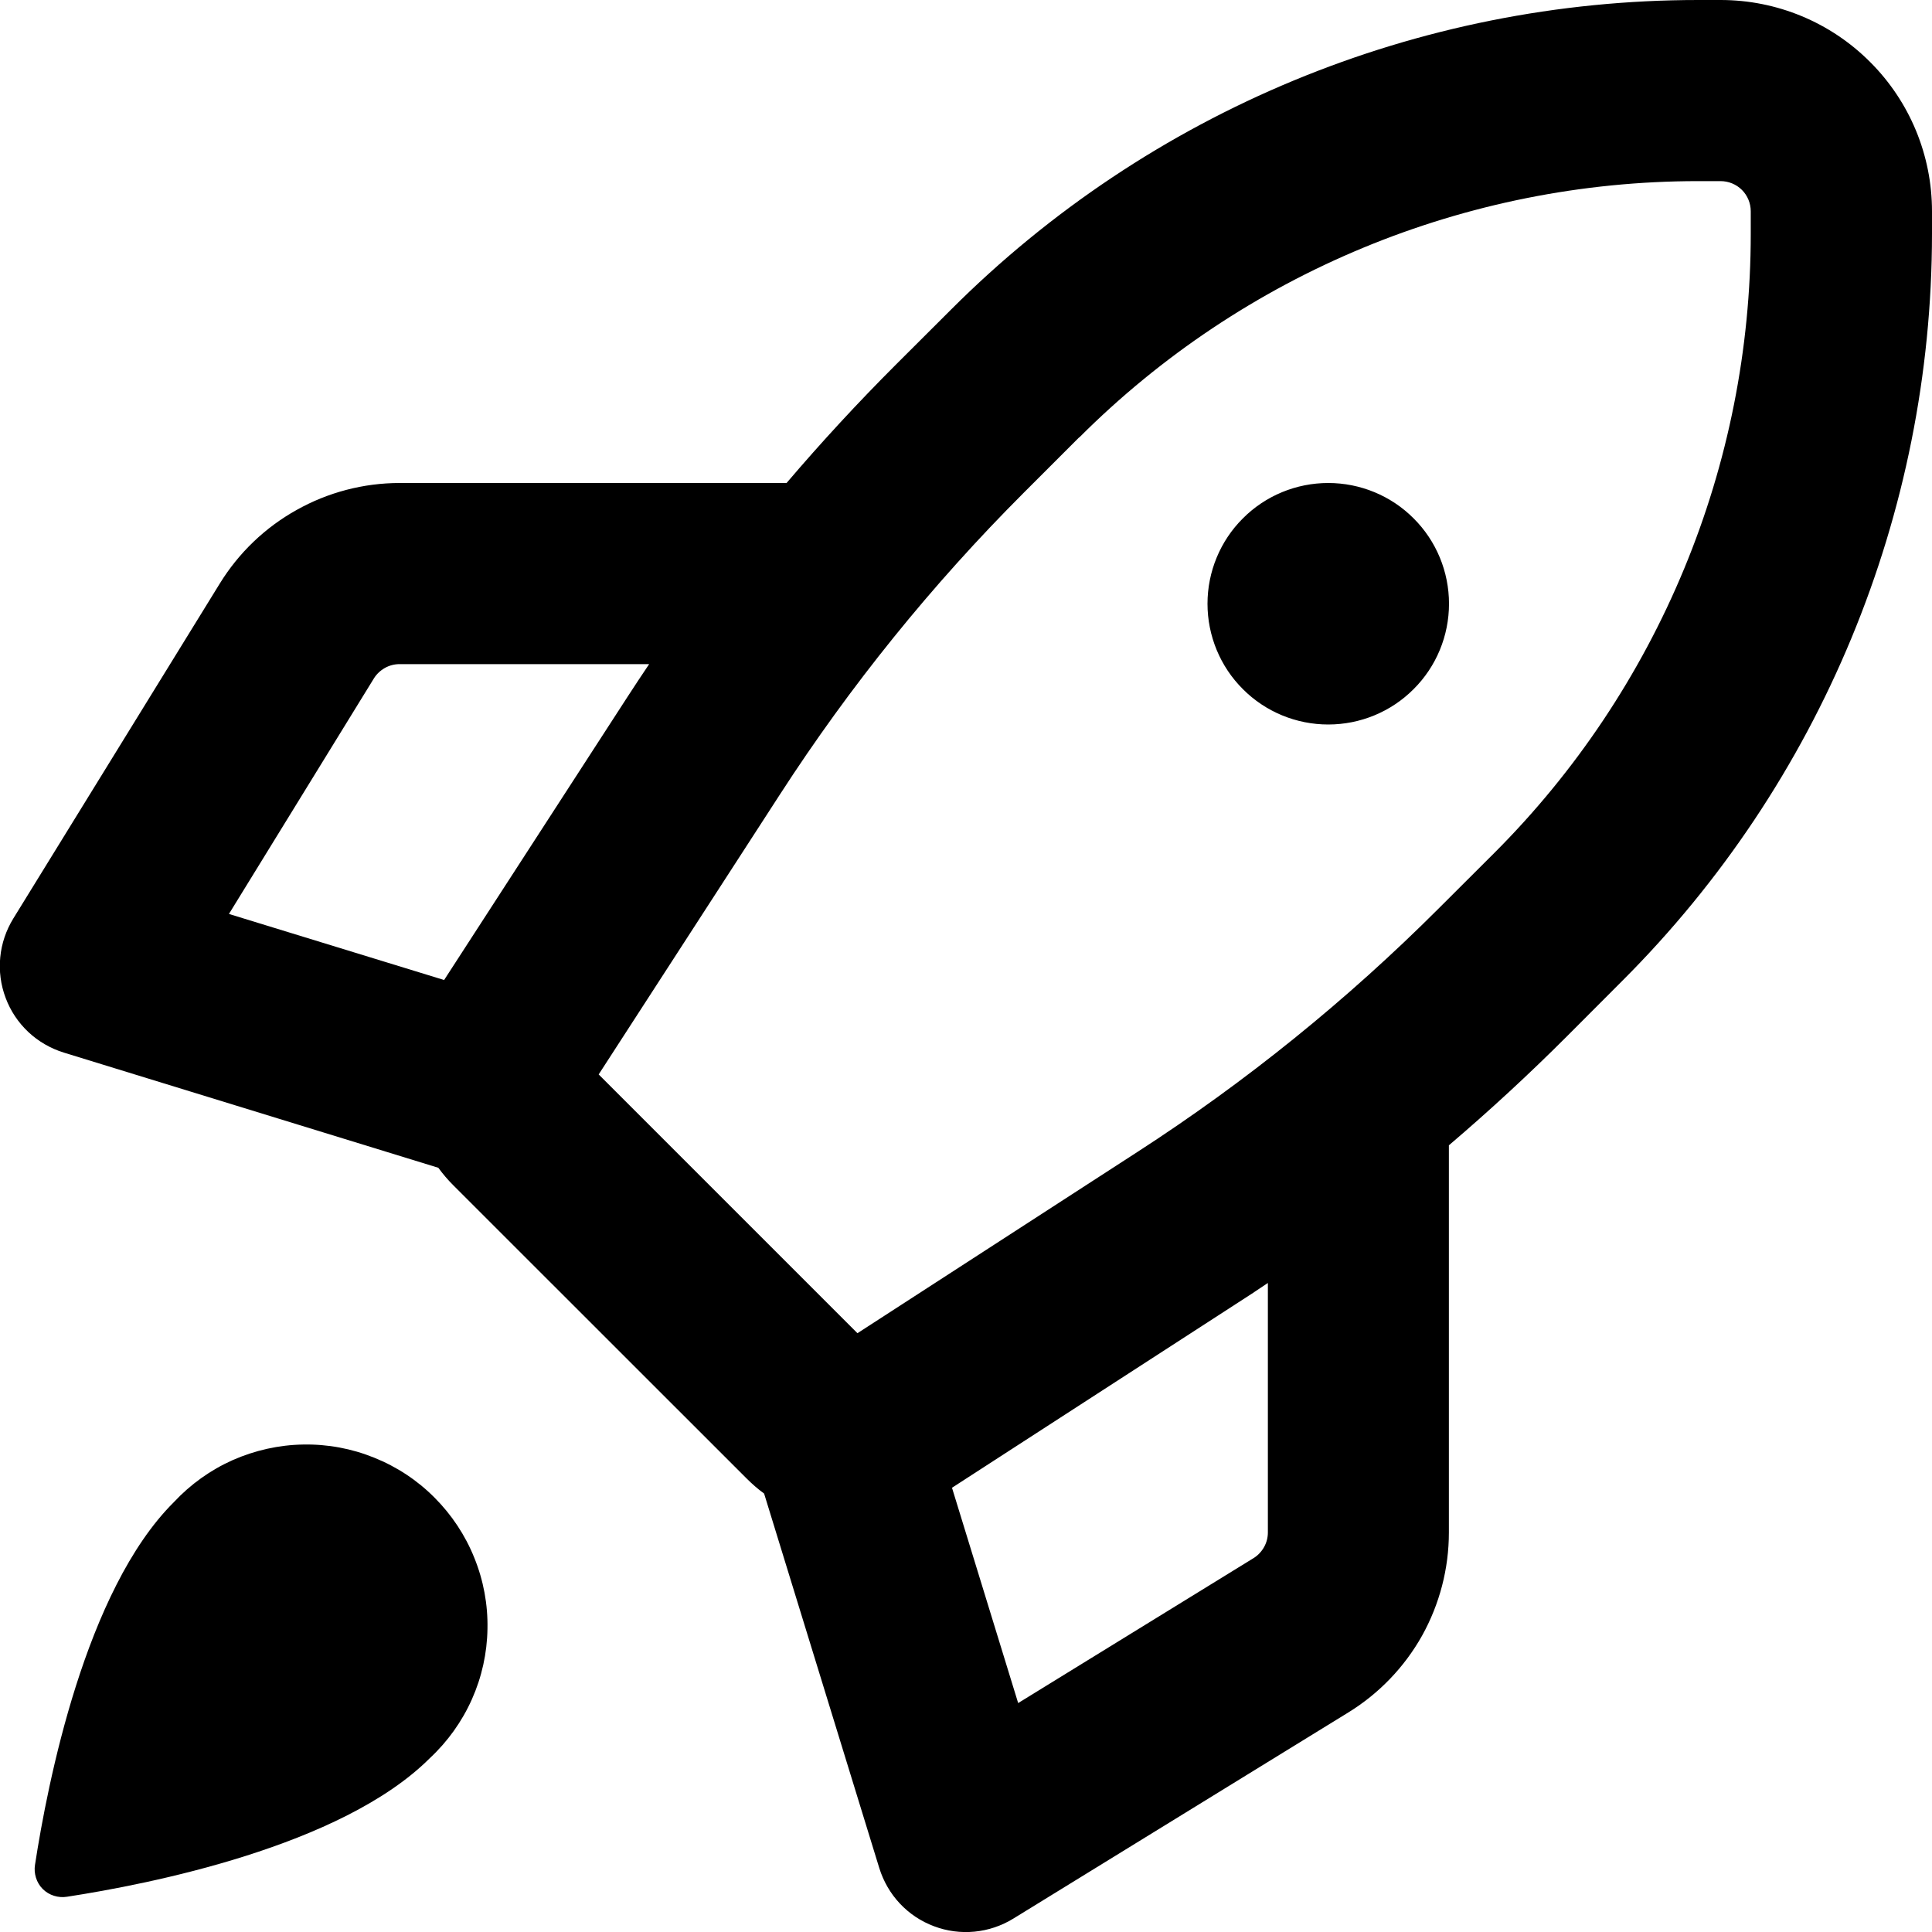
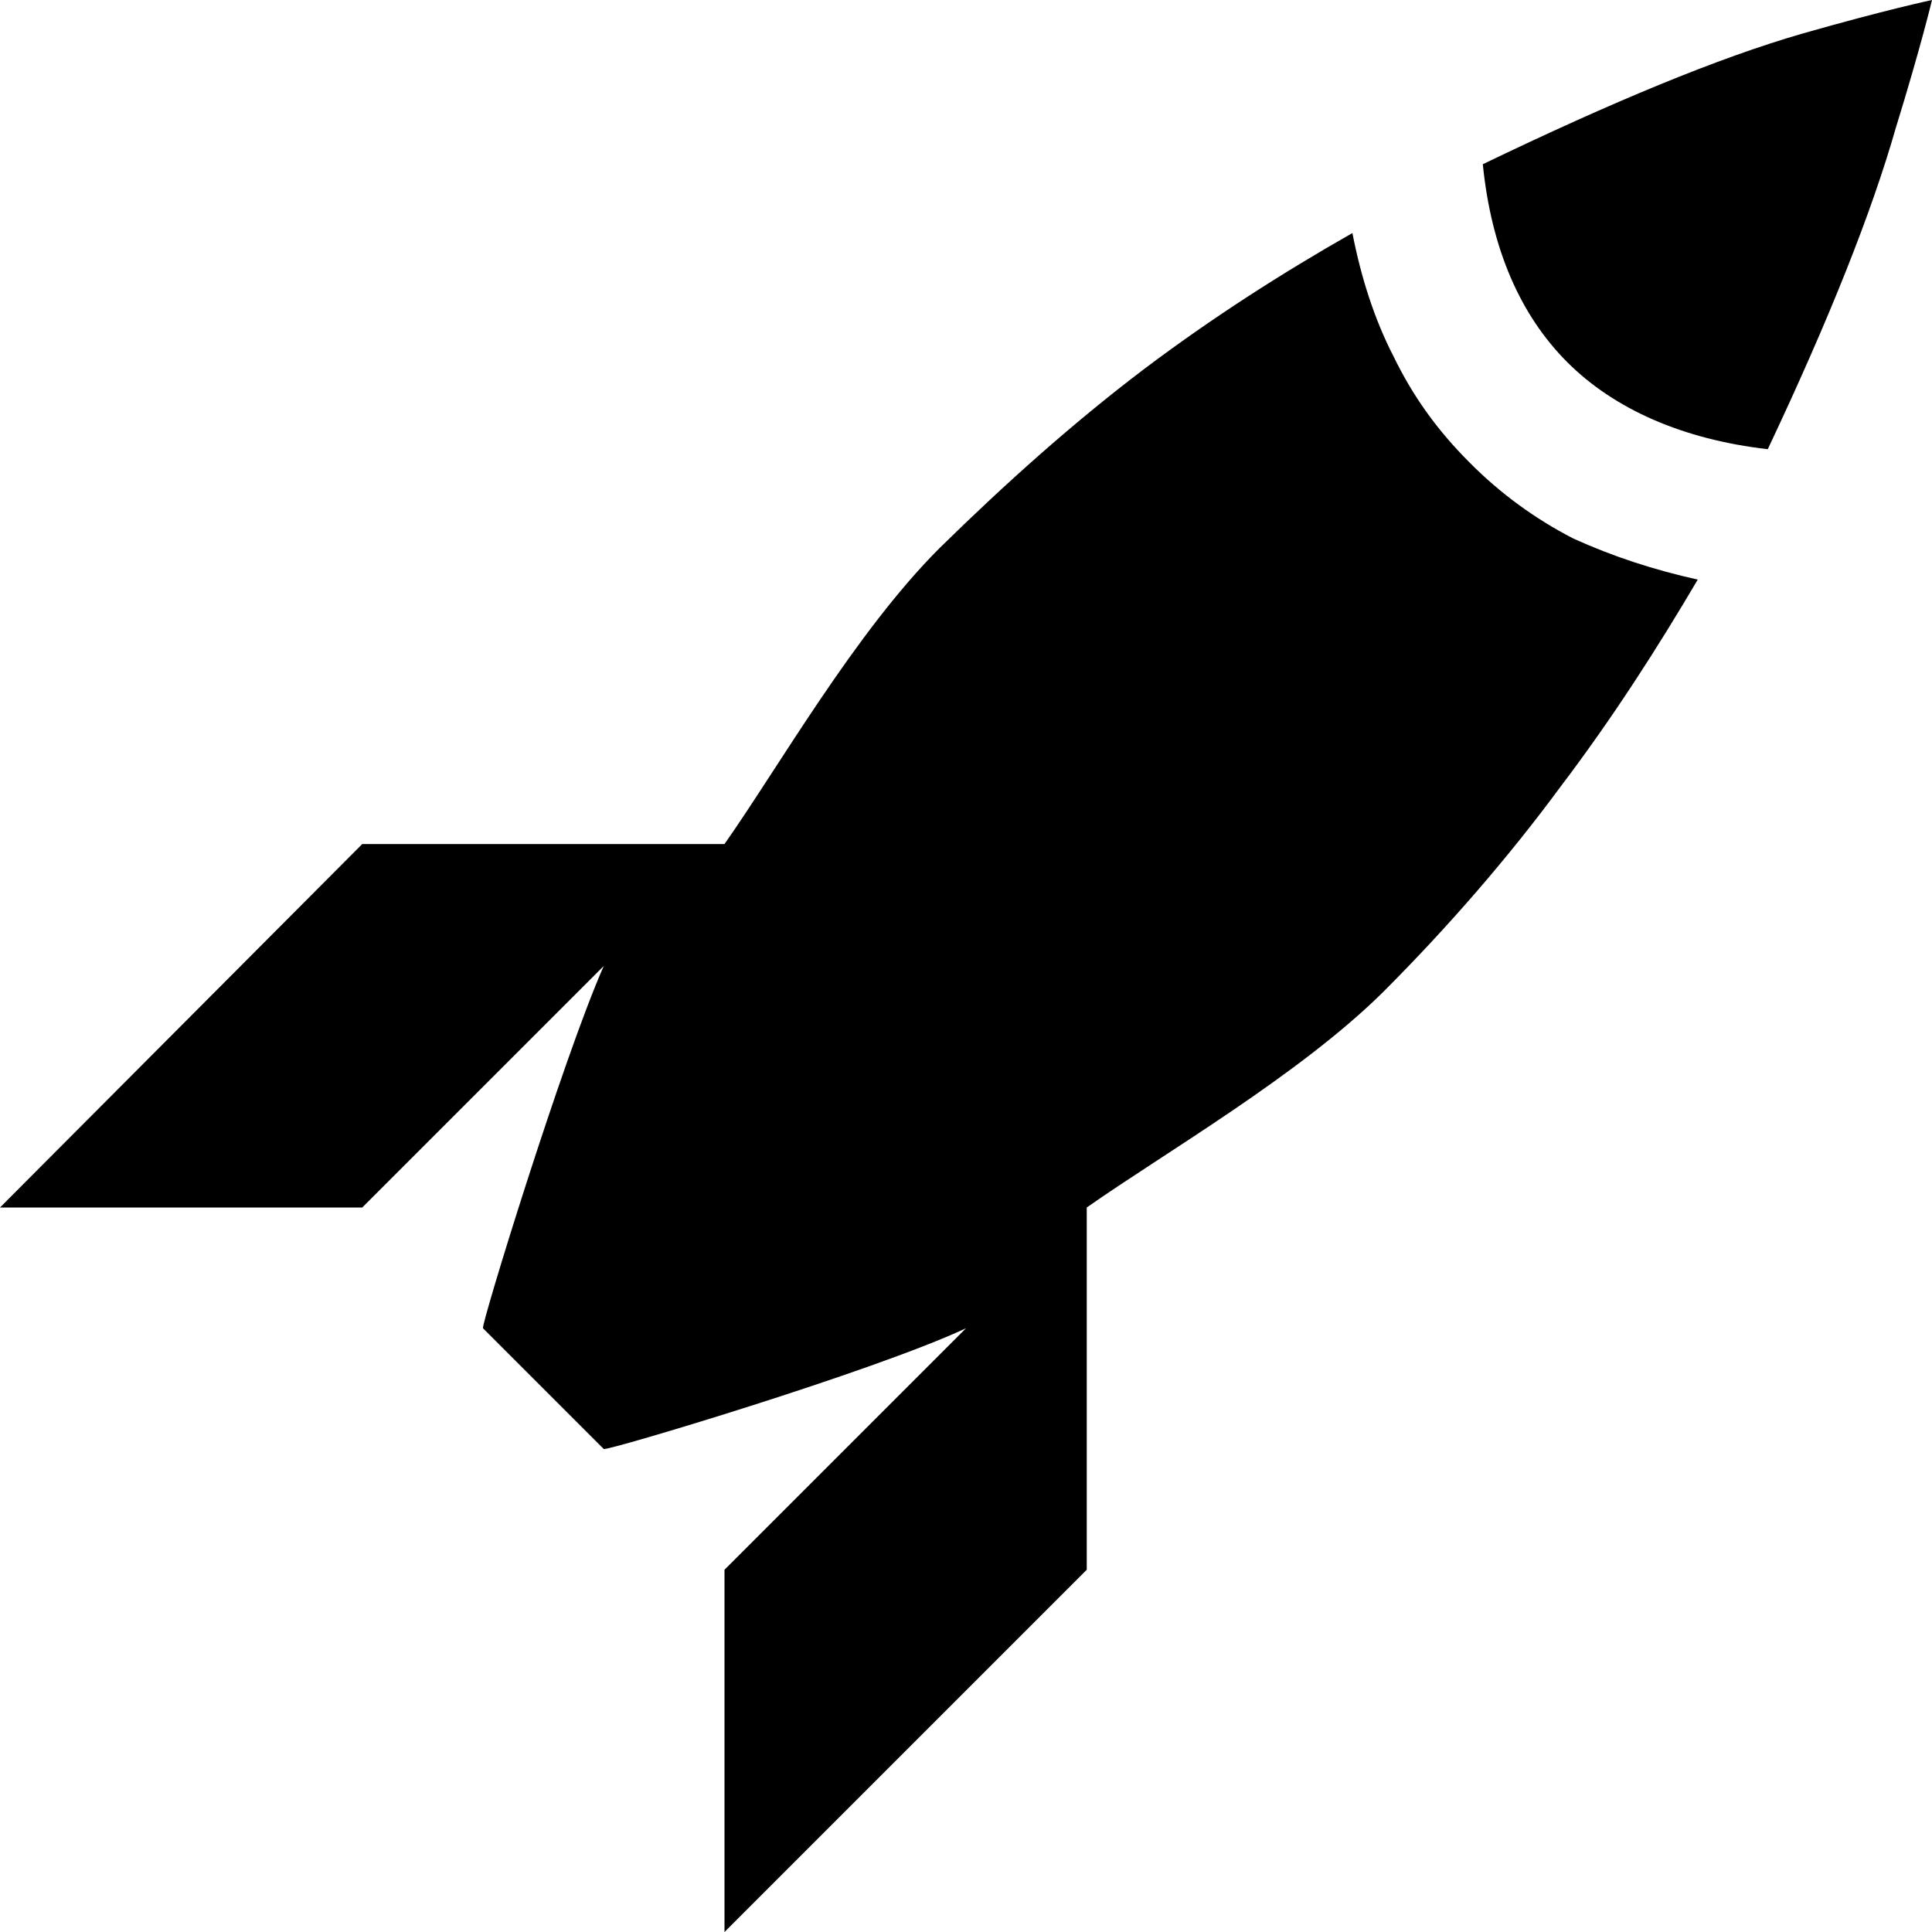
<svg xmlns="http://www.w3.org/2000/svg" width="16" height="16" viewBox="0 0 16 16">
-   <path fill-rule="evenodd" clip-rule="evenodd" d="M14.064 0C11.743 9.77766e-05 9.518 0.922 7.877 2.563L7.418 3.021C7.104 3.335 6.802 3.662 6.514 4H3.31C3.011 4 2.717 4.077 2.457 4.223C2.196 4.368 1.977 4.578 1.82 4.833L0.11 7.607C0.05 7.705 0.013 7.814 0.002 7.928C-0.009 8.042 0.006 8.157 0.047 8.265C0.087 8.372 0.151 8.468 0.235 8.547C0.318 8.625 0.419 8.683 0.528 8.717L3.63 9.671C3.667 9.722 3.709 9.771 3.754 9.816L6.183 12.244C6.229 12.29 6.277 12.332 6.328 12.369L7.282 15.471C7.316 15.58 7.374 15.681 7.452 15.764C7.531 15.848 7.627 15.912 7.734 15.952C7.842 15.993 7.957 16.008 8.071 15.997C8.185 15.986 8.294 15.949 8.392 15.889L11.166 14.182C11.421 14.025 11.631 13.806 11.777 13.546C11.922 13.285 11.999 12.991 11.999 12.692V9.485C12.337 9.197 12.664 8.895 12.978 8.581L13.436 8.122C15.077 6.482 15.999 4.256 16 1.936V1.75C16 1.286 15.816 0.841 15.487 0.513C15.159 0.184 14.714 0 14.25 0H14.064ZM10.5 10.625C10.412 10.685 10.323 10.743 10.234 10.8L7.884 12.321L8.432 14.104L10.381 12.904C10.417 12.882 10.447 12.85 10.468 12.813C10.489 12.776 10.5 12.734 10.5 12.691V10.625ZM3.678 8.116L5.2 5.766C5.258 5.676 5.317 5.588 5.376 5.5H3.309C3.266 5.5 3.224 5.511 3.187 5.532C3.15 5.553 3.118 5.583 3.096 5.619L1.896 7.569L3.678 8.116ZM8.938 3.623C10.297 2.264 12.141 1.5 14.063 1.5H14.249C14.315 1.5 14.379 1.526 14.426 1.573C14.473 1.62 14.499 1.684 14.499 1.75V1.936C14.499 2.888 14.312 3.831 13.947 4.711C13.583 5.59 13.049 6.39 12.376 7.063L11.917 7.521C11.157 8.281 10.32 8.958 9.418 9.541L7.101 11.041L4.958 8.898L6.458 6.581C7.041 5.679 7.718 4.841 8.478 4.081L8.936 3.623H8.938ZM12 5C12 5.265 11.895 5.52 11.707 5.707C11.52 5.895 11.265 6 11 6C10.735 6 10.48 5.895 10.293 5.707C10.105 5.52 10 5.265 10 5C10 4.735 10.105 4.48 10.293 4.293C10.48 4.105 10.735 4 11 4C11.265 4 11.52 4.105 11.707 4.293C11.895 4.48 12 4.735 12 5ZM3.56 14.56C3.707 14.423 3.826 14.257 3.908 14.073C3.99 13.889 4.034 13.691 4.037 13.489C4.041 13.288 4.004 13.088 3.928 12.901C3.853 12.714 3.74 12.544 3.598 12.402C3.456 12.259 3.286 12.147 3.099 12.072C2.912 11.996 2.712 11.959 2.511 11.963C2.31 11.966 2.111 12.011 1.927 12.092C1.743 12.174 1.577 12.293 1.44 12.44C0.706 13.17 0.393 14.772 0.29 15.443C0.284 15.479 0.287 15.516 0.298 15.551C0.309 15.586 0.328 15.618 0.354 15.644C0.38 15.67 0.412 15.689 0.447 15.7C0.482 15.711 0.519 15.714 0.555 15.708C1.226 15.605 2.828 15.292 3.56 14.56Z" />
+   <path fill-rule="evenodd" d="M12.17 3.83c-.27-.27-.47-.55-.63-.88-.16-.31-.27-.66-.34-1.02-.58.33-1.16.7-1.73 1.13-.58.44-1.14.94-1.69 1.48-.7.7-1.33 1.81-1.78 2.45H3L0 10h3l2-2c-.34.77-1.02 2.98-1 3l1 1c.02.02 2.23-.64 3-1l-2 2v3l3-3v-3c.64-.45 1.75-1.09 2.45-1.78.55-.55 1.05-1.13 1.47-1.7.44-.58.81-1.16 1.14-1.72-.36-.08-.7-.19-1.03-.34a3.39 3.39 0 01-.86-.63zM16 0s-.09.38-.3 1.06c-.2.7-.55 1.58-1.06 2.66-.7-.08-1.27-.33-1.66-.72-.39-.39-.63-.94-.7-1.64C13.36.84 14.23.48 14.92.28 15.62.08 16 0 16 0z" />
</svg>
